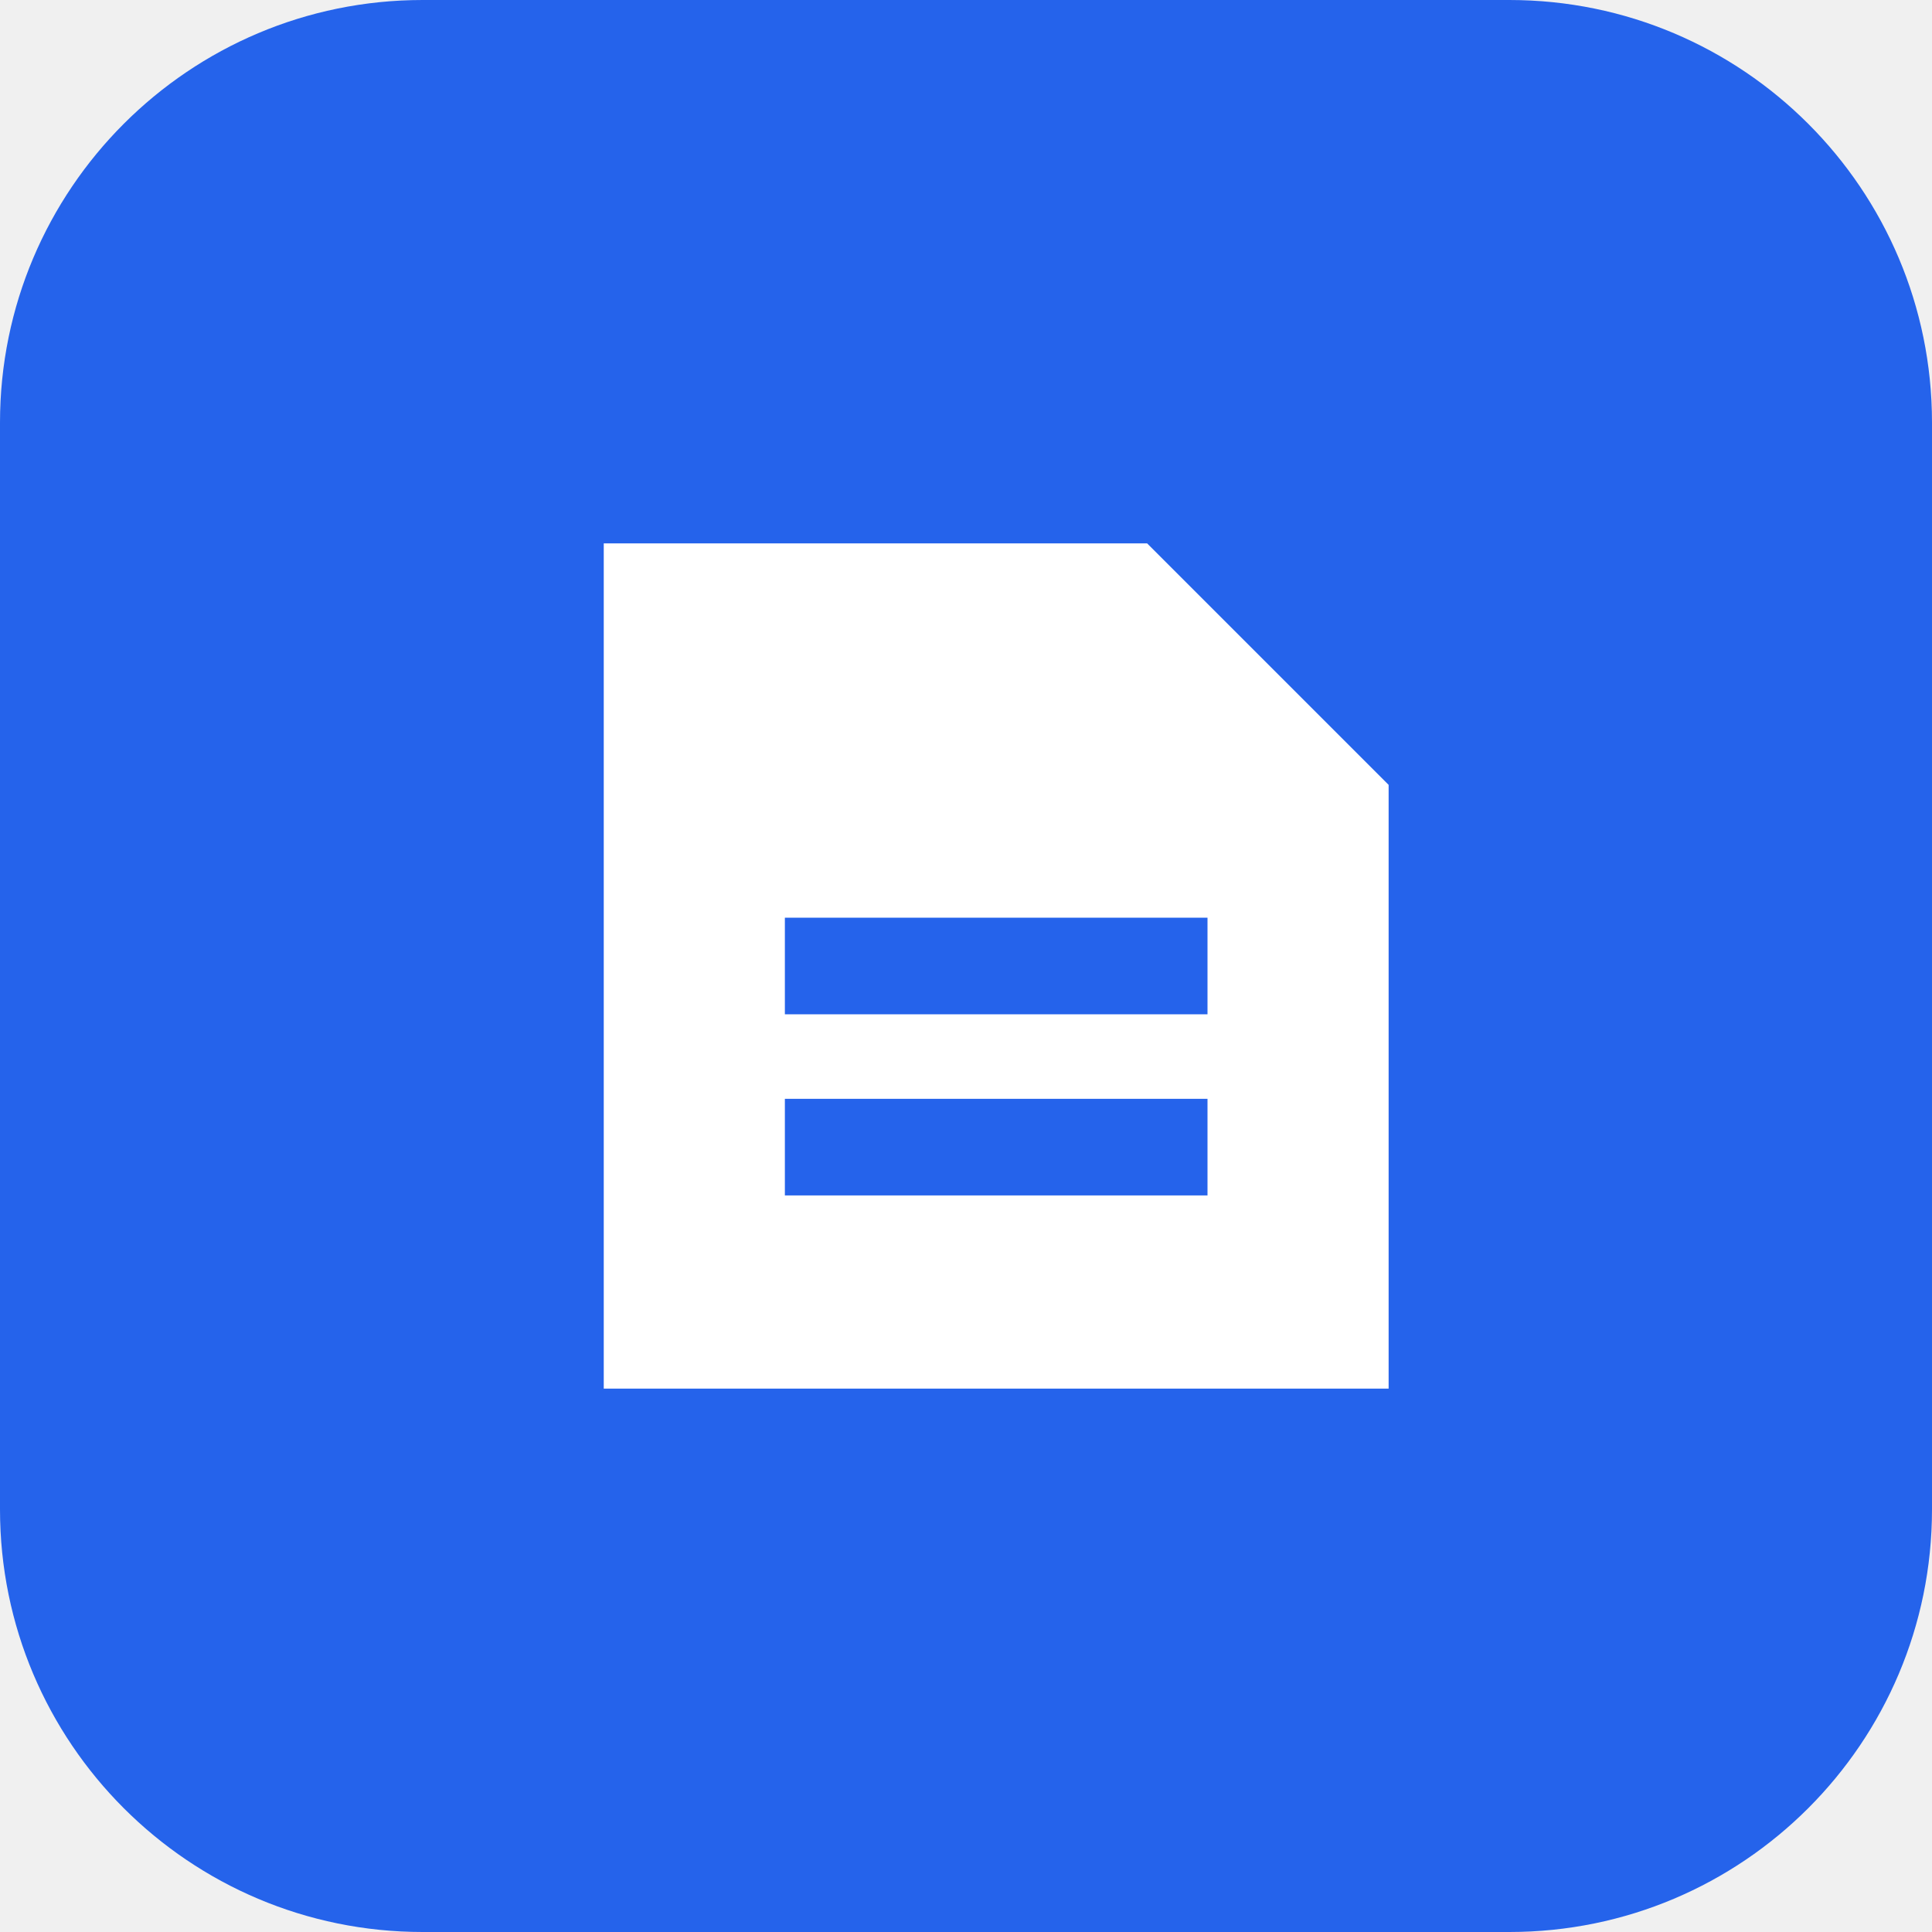
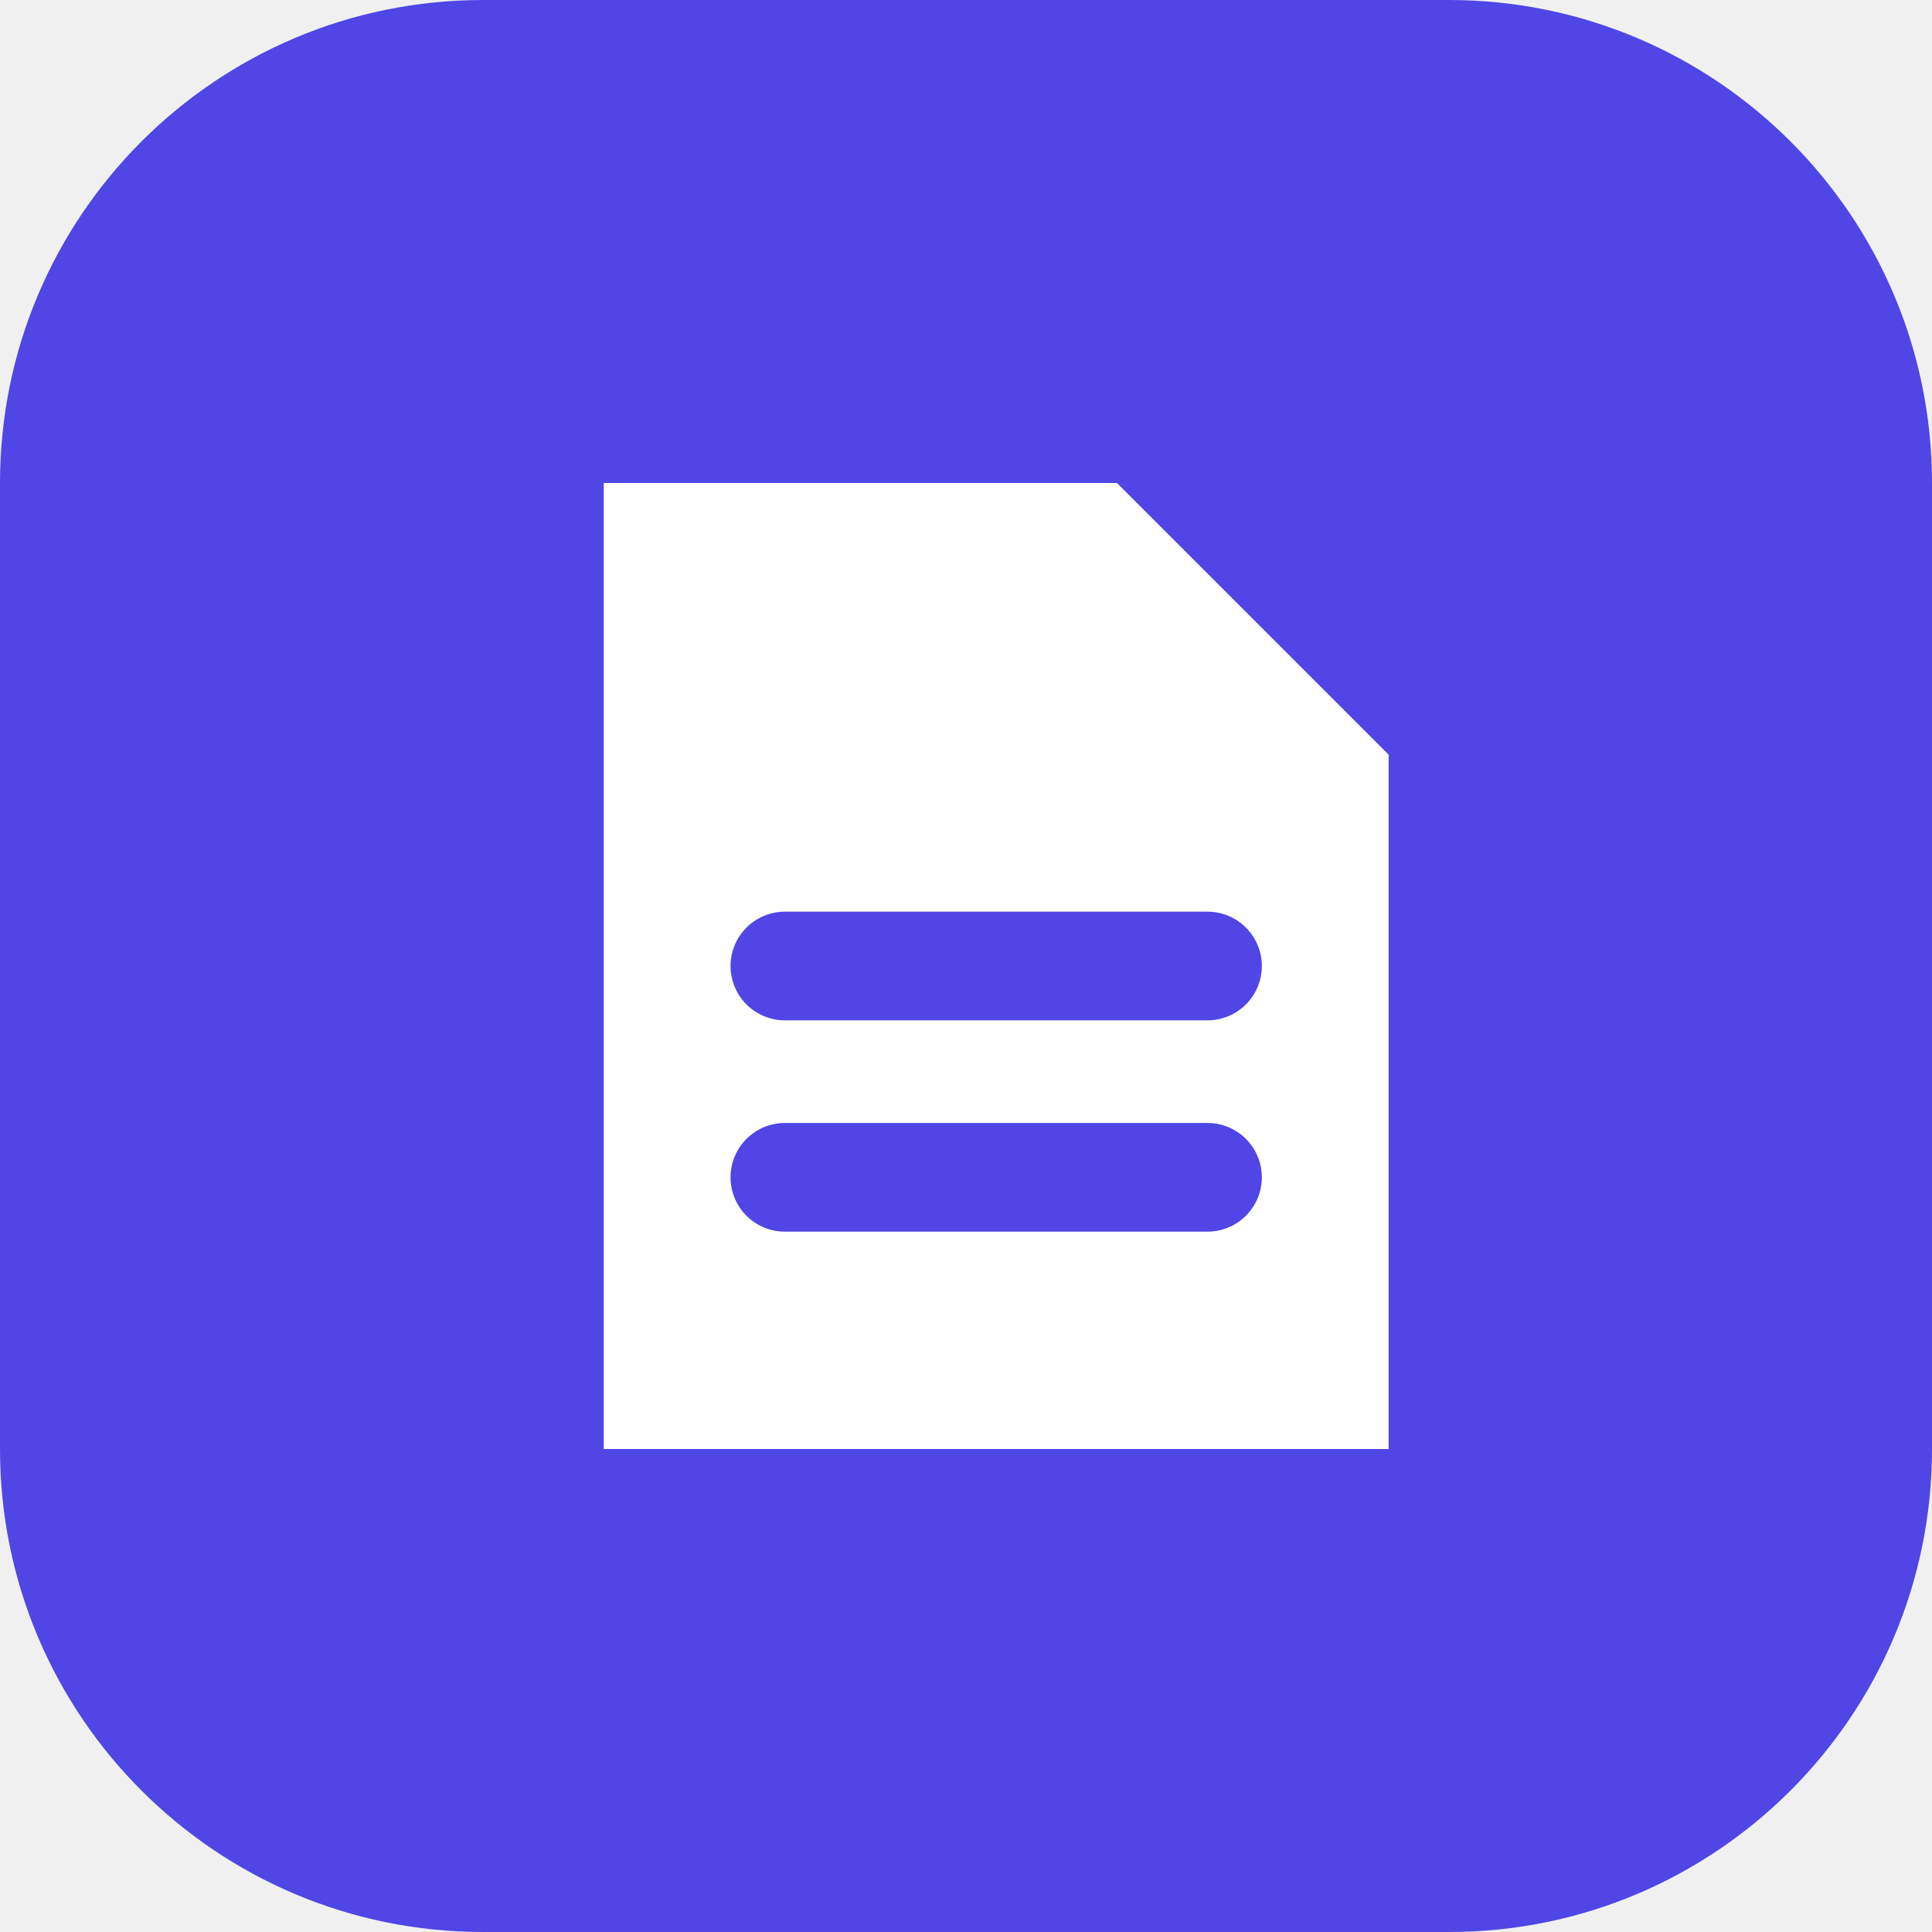
<svg xmlns="http://www.w3.org/2000/svg" viewBox="0 0 32 32">
-   <rect width="32" height="32" rx="7" fill="#2563eb" />
-   <path d="M10 9h9l4 4v10H10z" fill="#fff" />
-   <path d="M13 16h7M13 19h7" stroke="#2563eb" stroke-width="1.6" />
+   <rect width="32" height="32" rx="8" fill="#4f46e5" />
+   <path d="M10 8h8.5l4.5 4.5V24H10z" fill="#fff" />
+   <path d="M13 16h7M13 19.5h7" stroke="#4f46e5" stroke-width="1.8" stroke-linecap="round" />
</svg>
